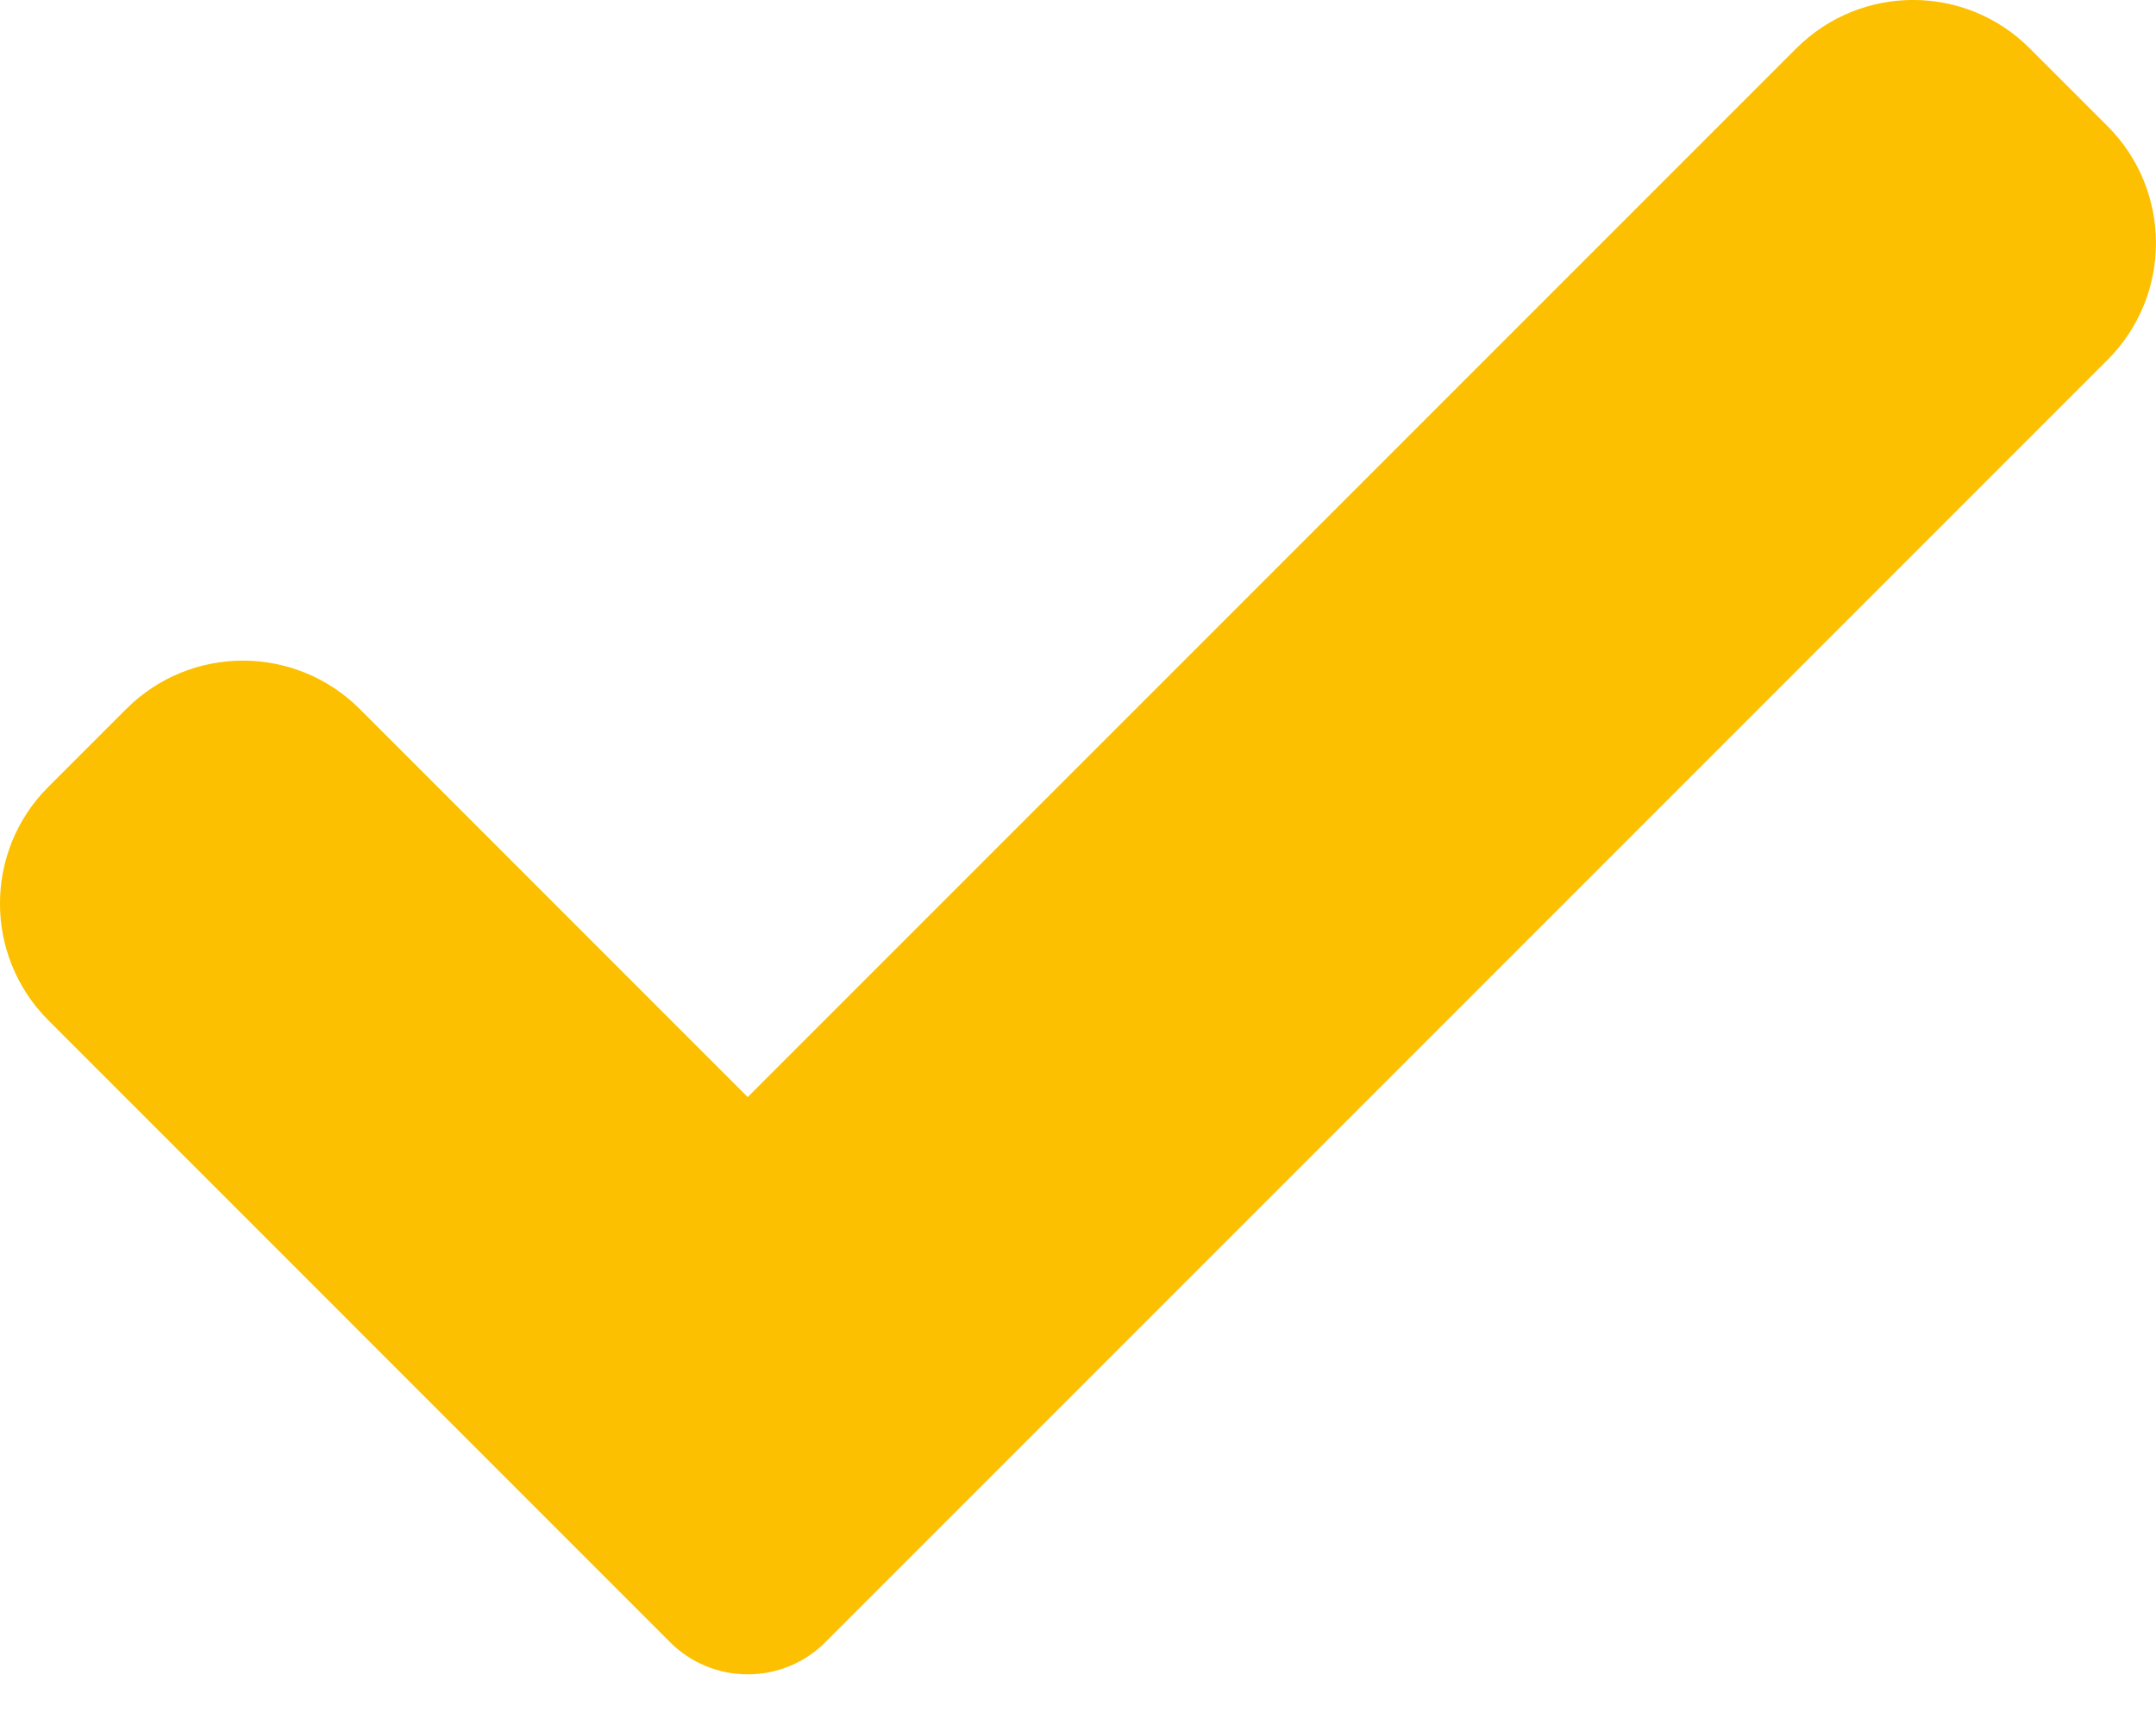
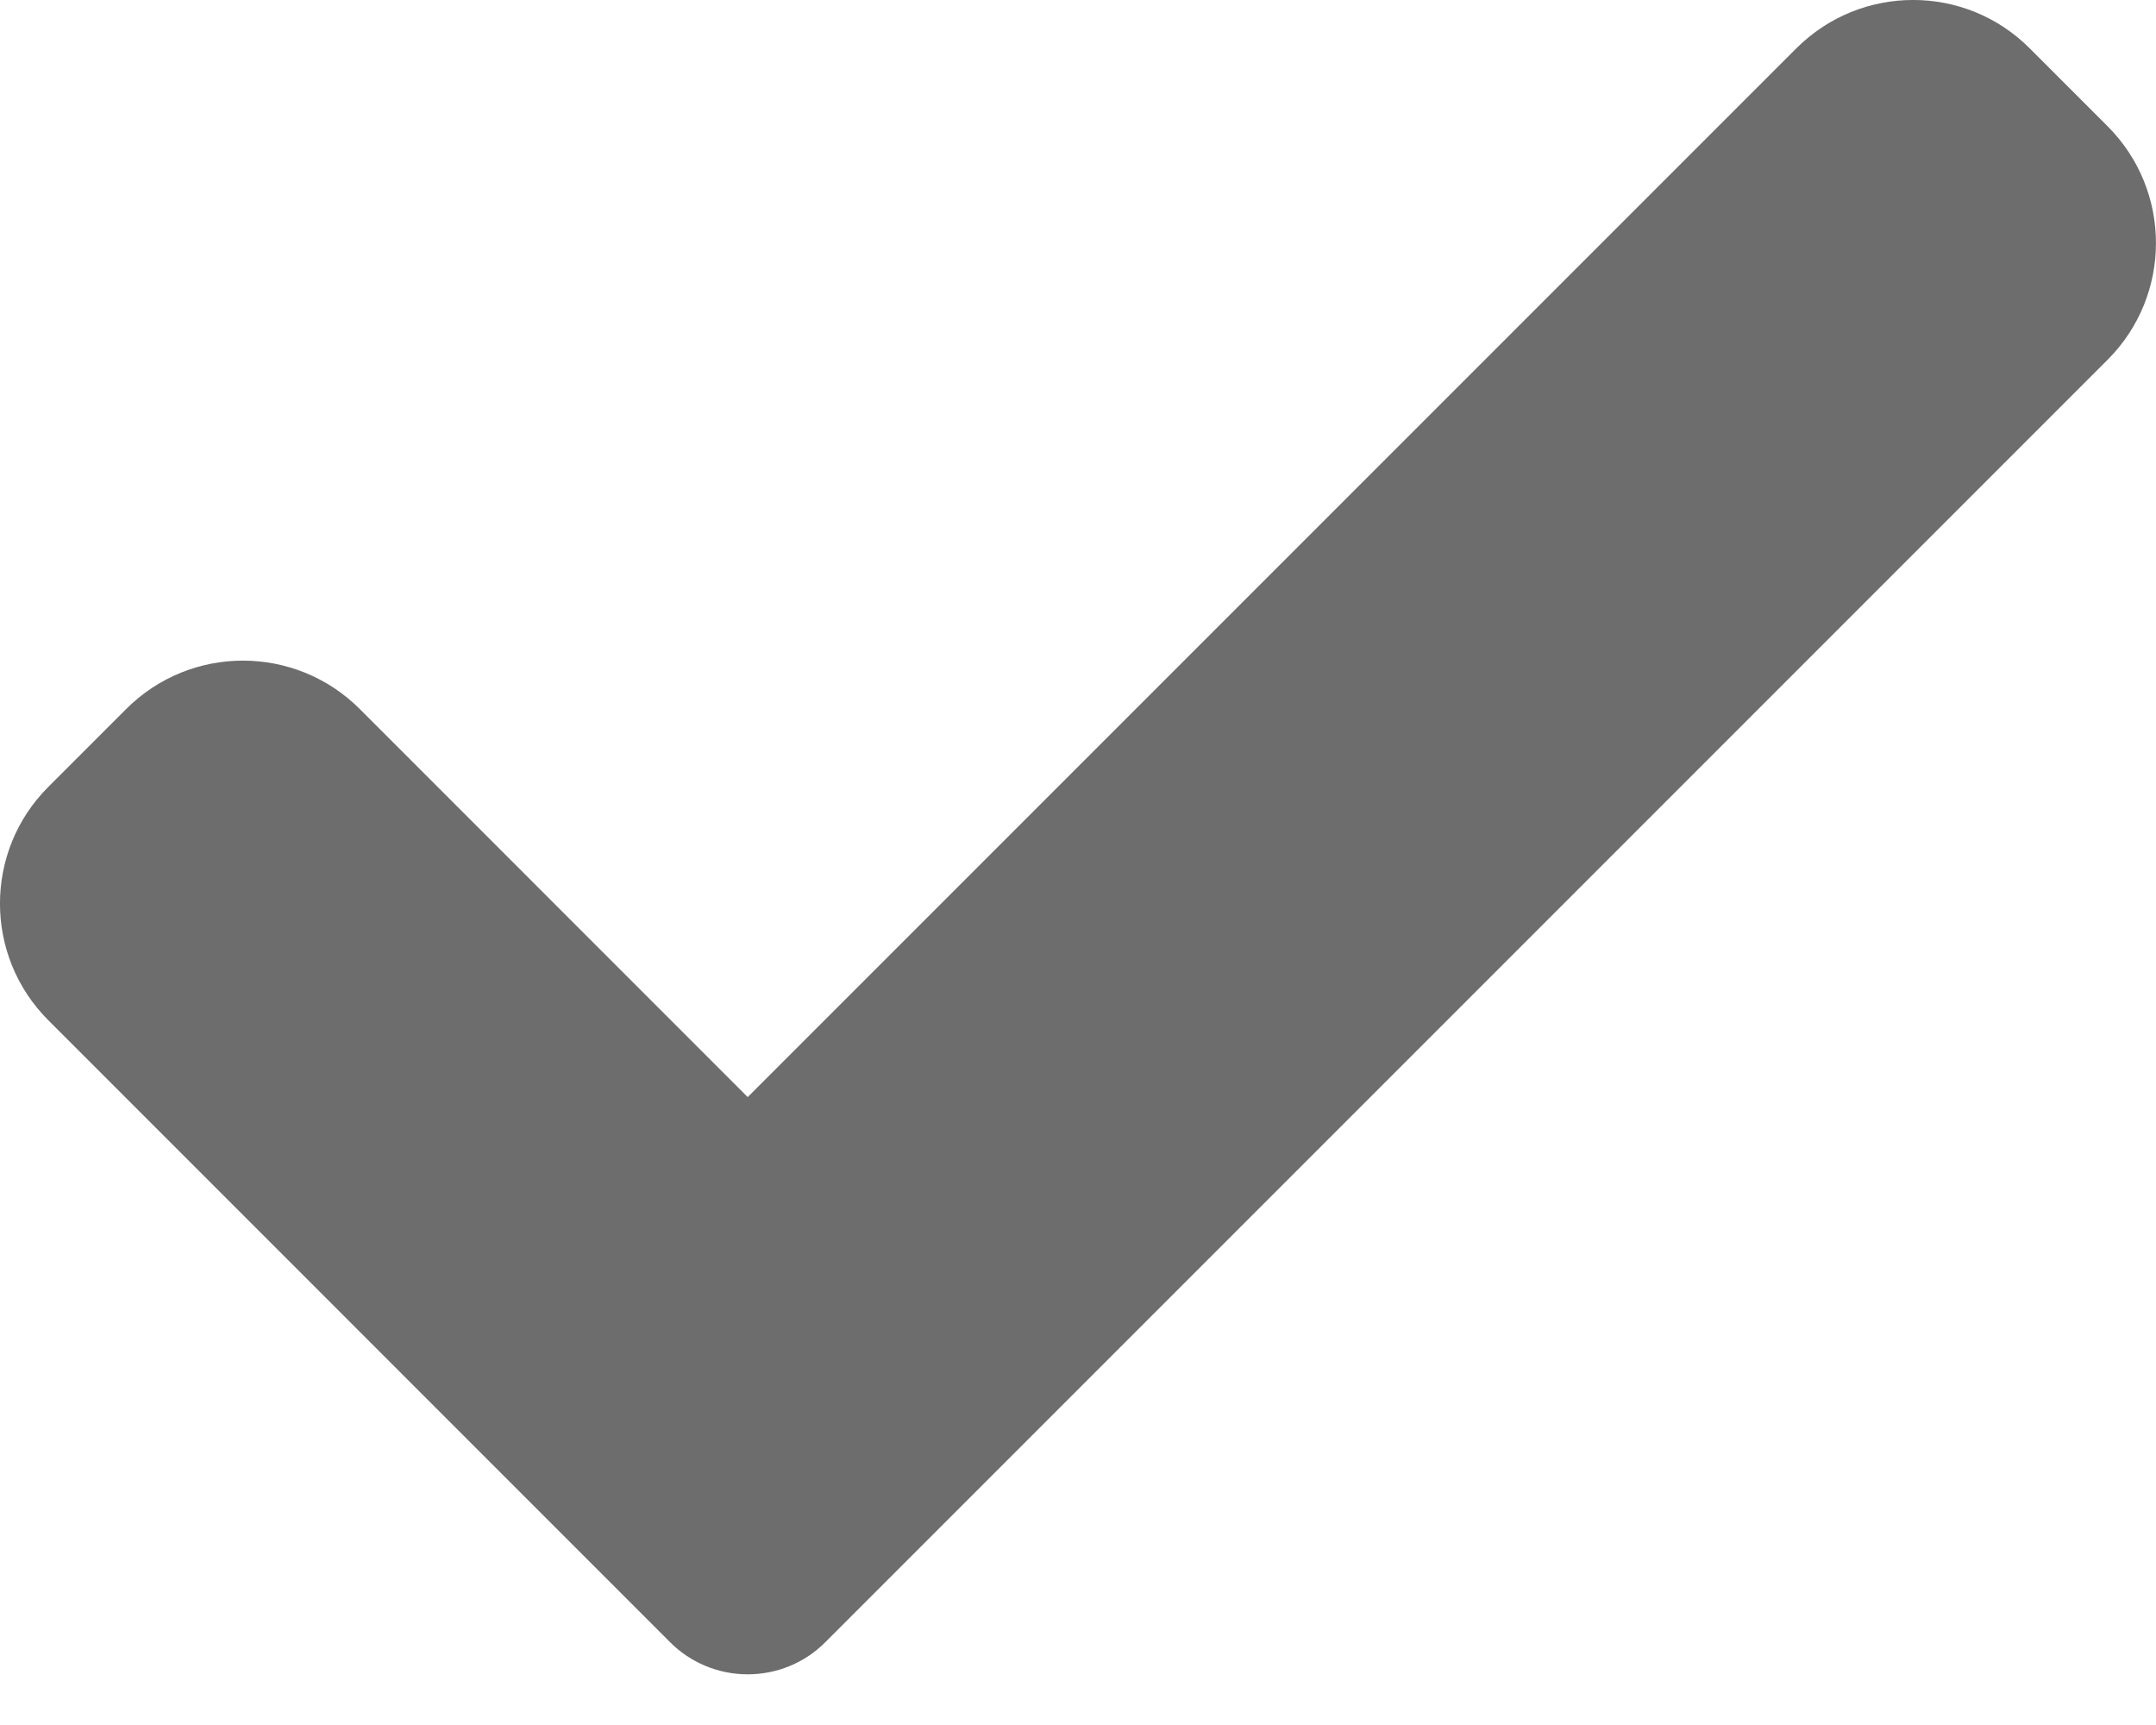
<svg xmlns="http://www.w3.org/2000/svg" width="20" height="16" viewBox="0 0 20 16" fill="none">
-   <path d="M7.658 15.23C7.467 15.423 7.207 15.53 6.936 15.53C6.666 15.53 6.405 15.423 6.214 15.23L0.449 9.464C-0.15 8.866 -0.15 7.895 0.449 7.298L1.171 6.576C1.769 5.978 2.738 5.978 3.337 6.576L6.936 10.176L16.663 0.449C17.262 -0.15 18.232 -0.15 18.829 0.449L19.551 1.171C20.149 1.769 20.149 2.739 19.551 3.337L7.658 15.23Z" fill="#FCC000" />
+   <path d="M7.658 15.23C7.467 15.423 7.207 15.53 6.936 15.53C6.666 15.53 6.405 15.423 6.214 15.23L0.449 9.464C-0.15 8.866 -0.15 7.895 0.449 7.298L1.171 6.576C1.769 5.978 2.738 5.978 3.337 6.576L6.936 10.176L16.663 0.449C17.262 -0.15 18.232 -0.15 18.829 0.449L19.551 1.171C20.149 1.769 20.149 2.739 19.551 3.337L7.658 15.23Z" fill="#6D6D6D" />
</svg>
